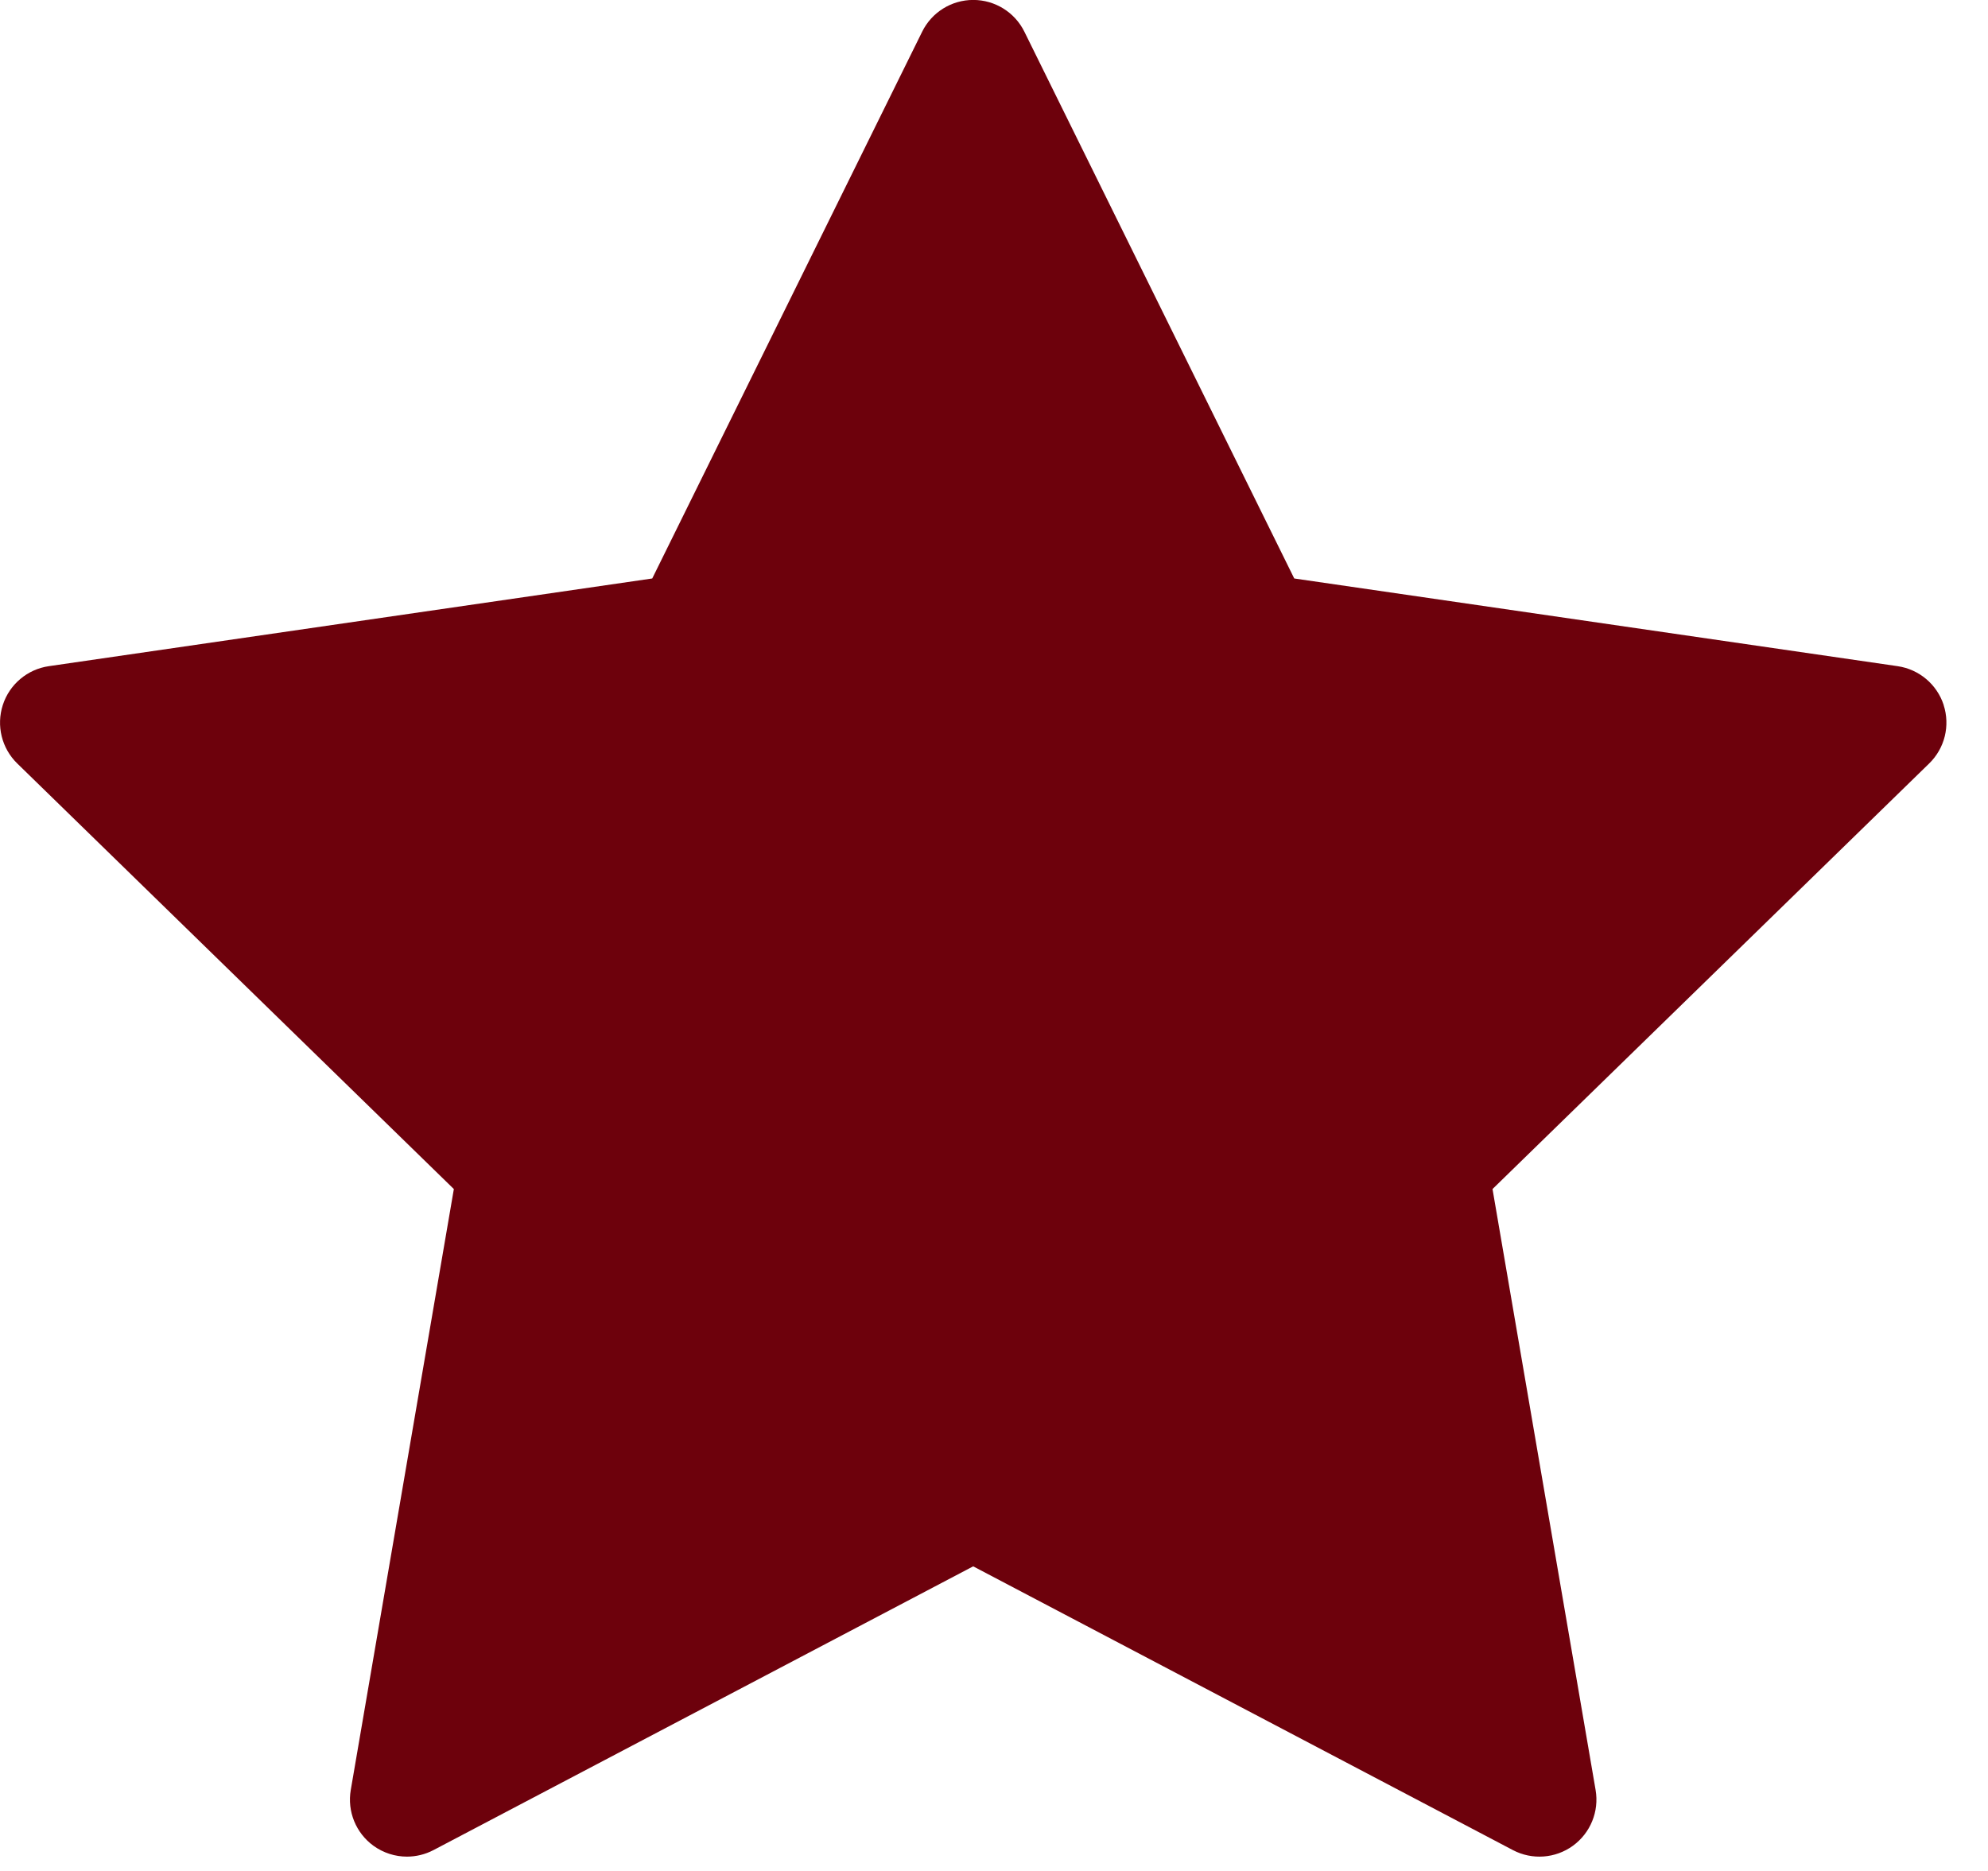
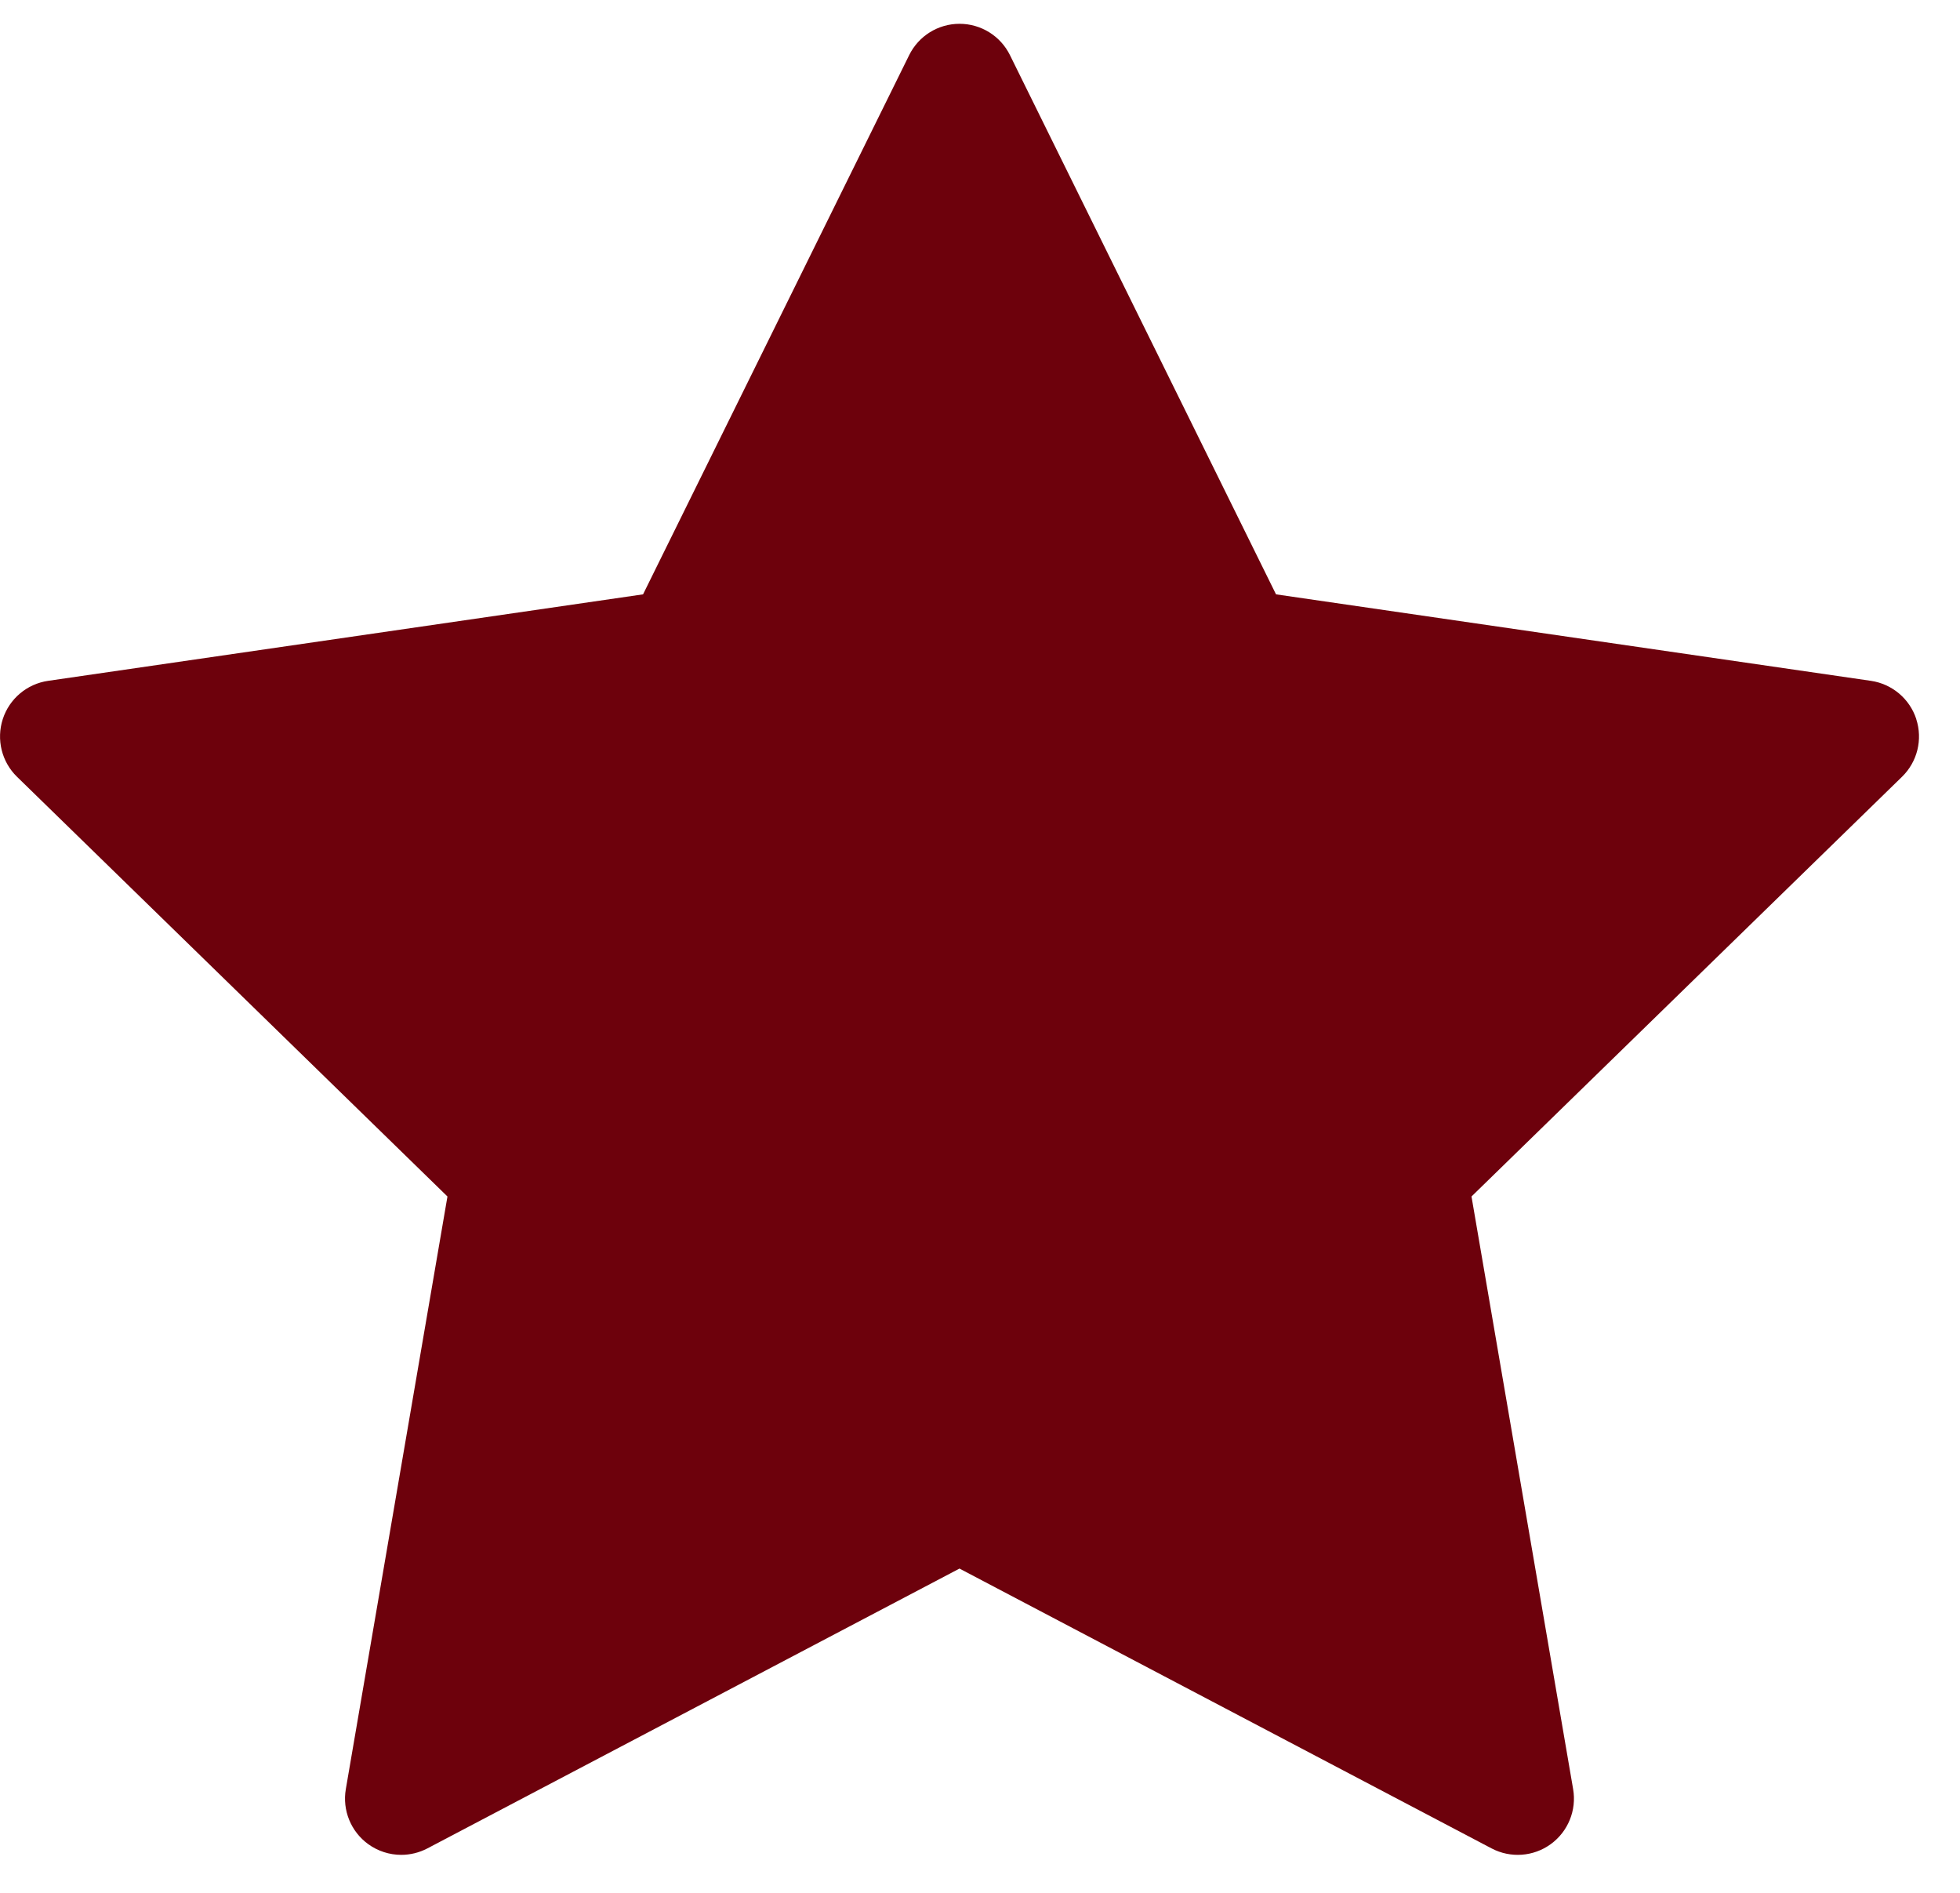
- <svg xmlns="http://www.w3.org/2000/svg" version="1.1" width="34" height="32" viewBox="0 0 34 32">
+ <svg xmlns="http://www.w3.org/2000/svg" version="1.1" width="29" height="28" viewBox="0 0 34 32">
  <path fill="#6d010c" d="M33.242 12.058c-0.115-0.353-0.42-0.61-0.787-0.664l-10.32-1.5-4.615-9.351c-0.164-0.333-0.503-0.544-0.875-0.544s-0.71 0.211-0.874 0.544l-4.616 9.351-10.32 1.5c-0.367 0.053-0.673 0.311-0.787 0.664s-0.019 0.741 0.247 1l7.467 7.279-1.763 10.278c-0.063 0.366 0.088 0.736 0.388 0.954 0.17 0.123 0.371 0.186 0.573 0.186 0.155 0 0.311-0.037 0.454-0.112l9.23-4.853 9.23 4.853c0.329 0.173 0.727 0.144 1.027-0.074s0.451-0.588 0.388-0.954l-1.763-10.278 7.468-7.279c0.266-0.259 0.362-0.646 0.247-1z" />
</svg>
